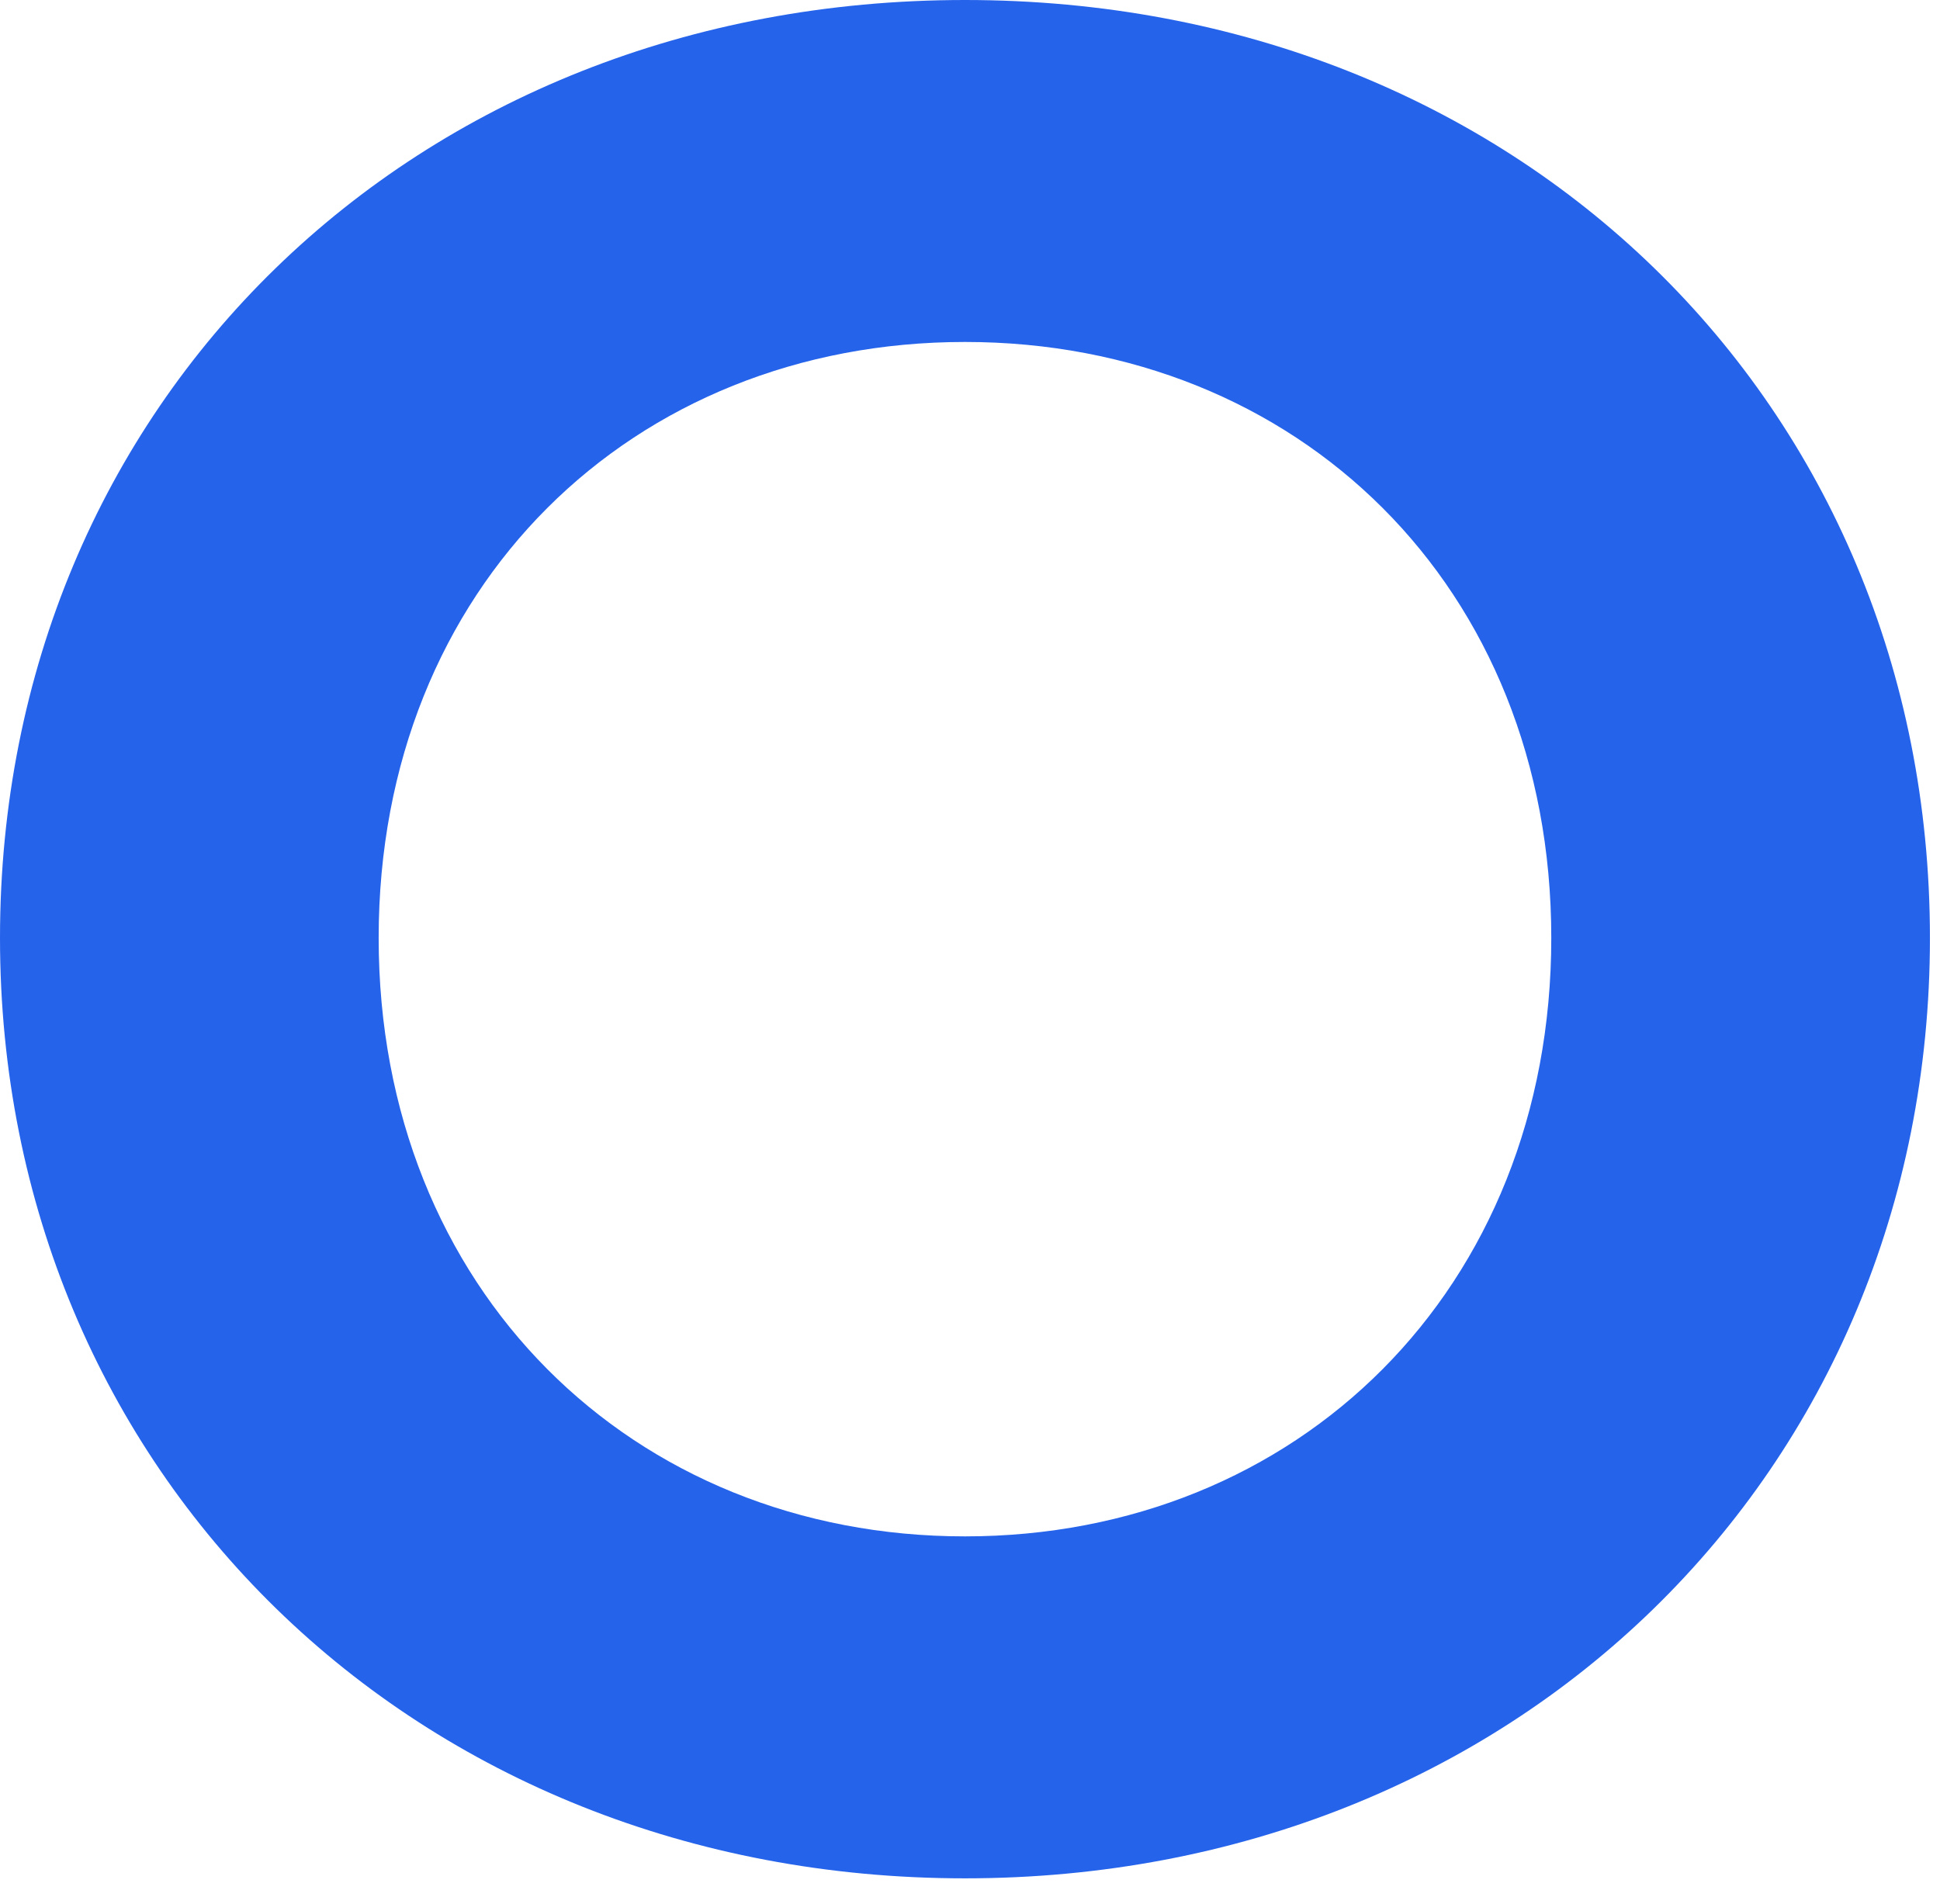
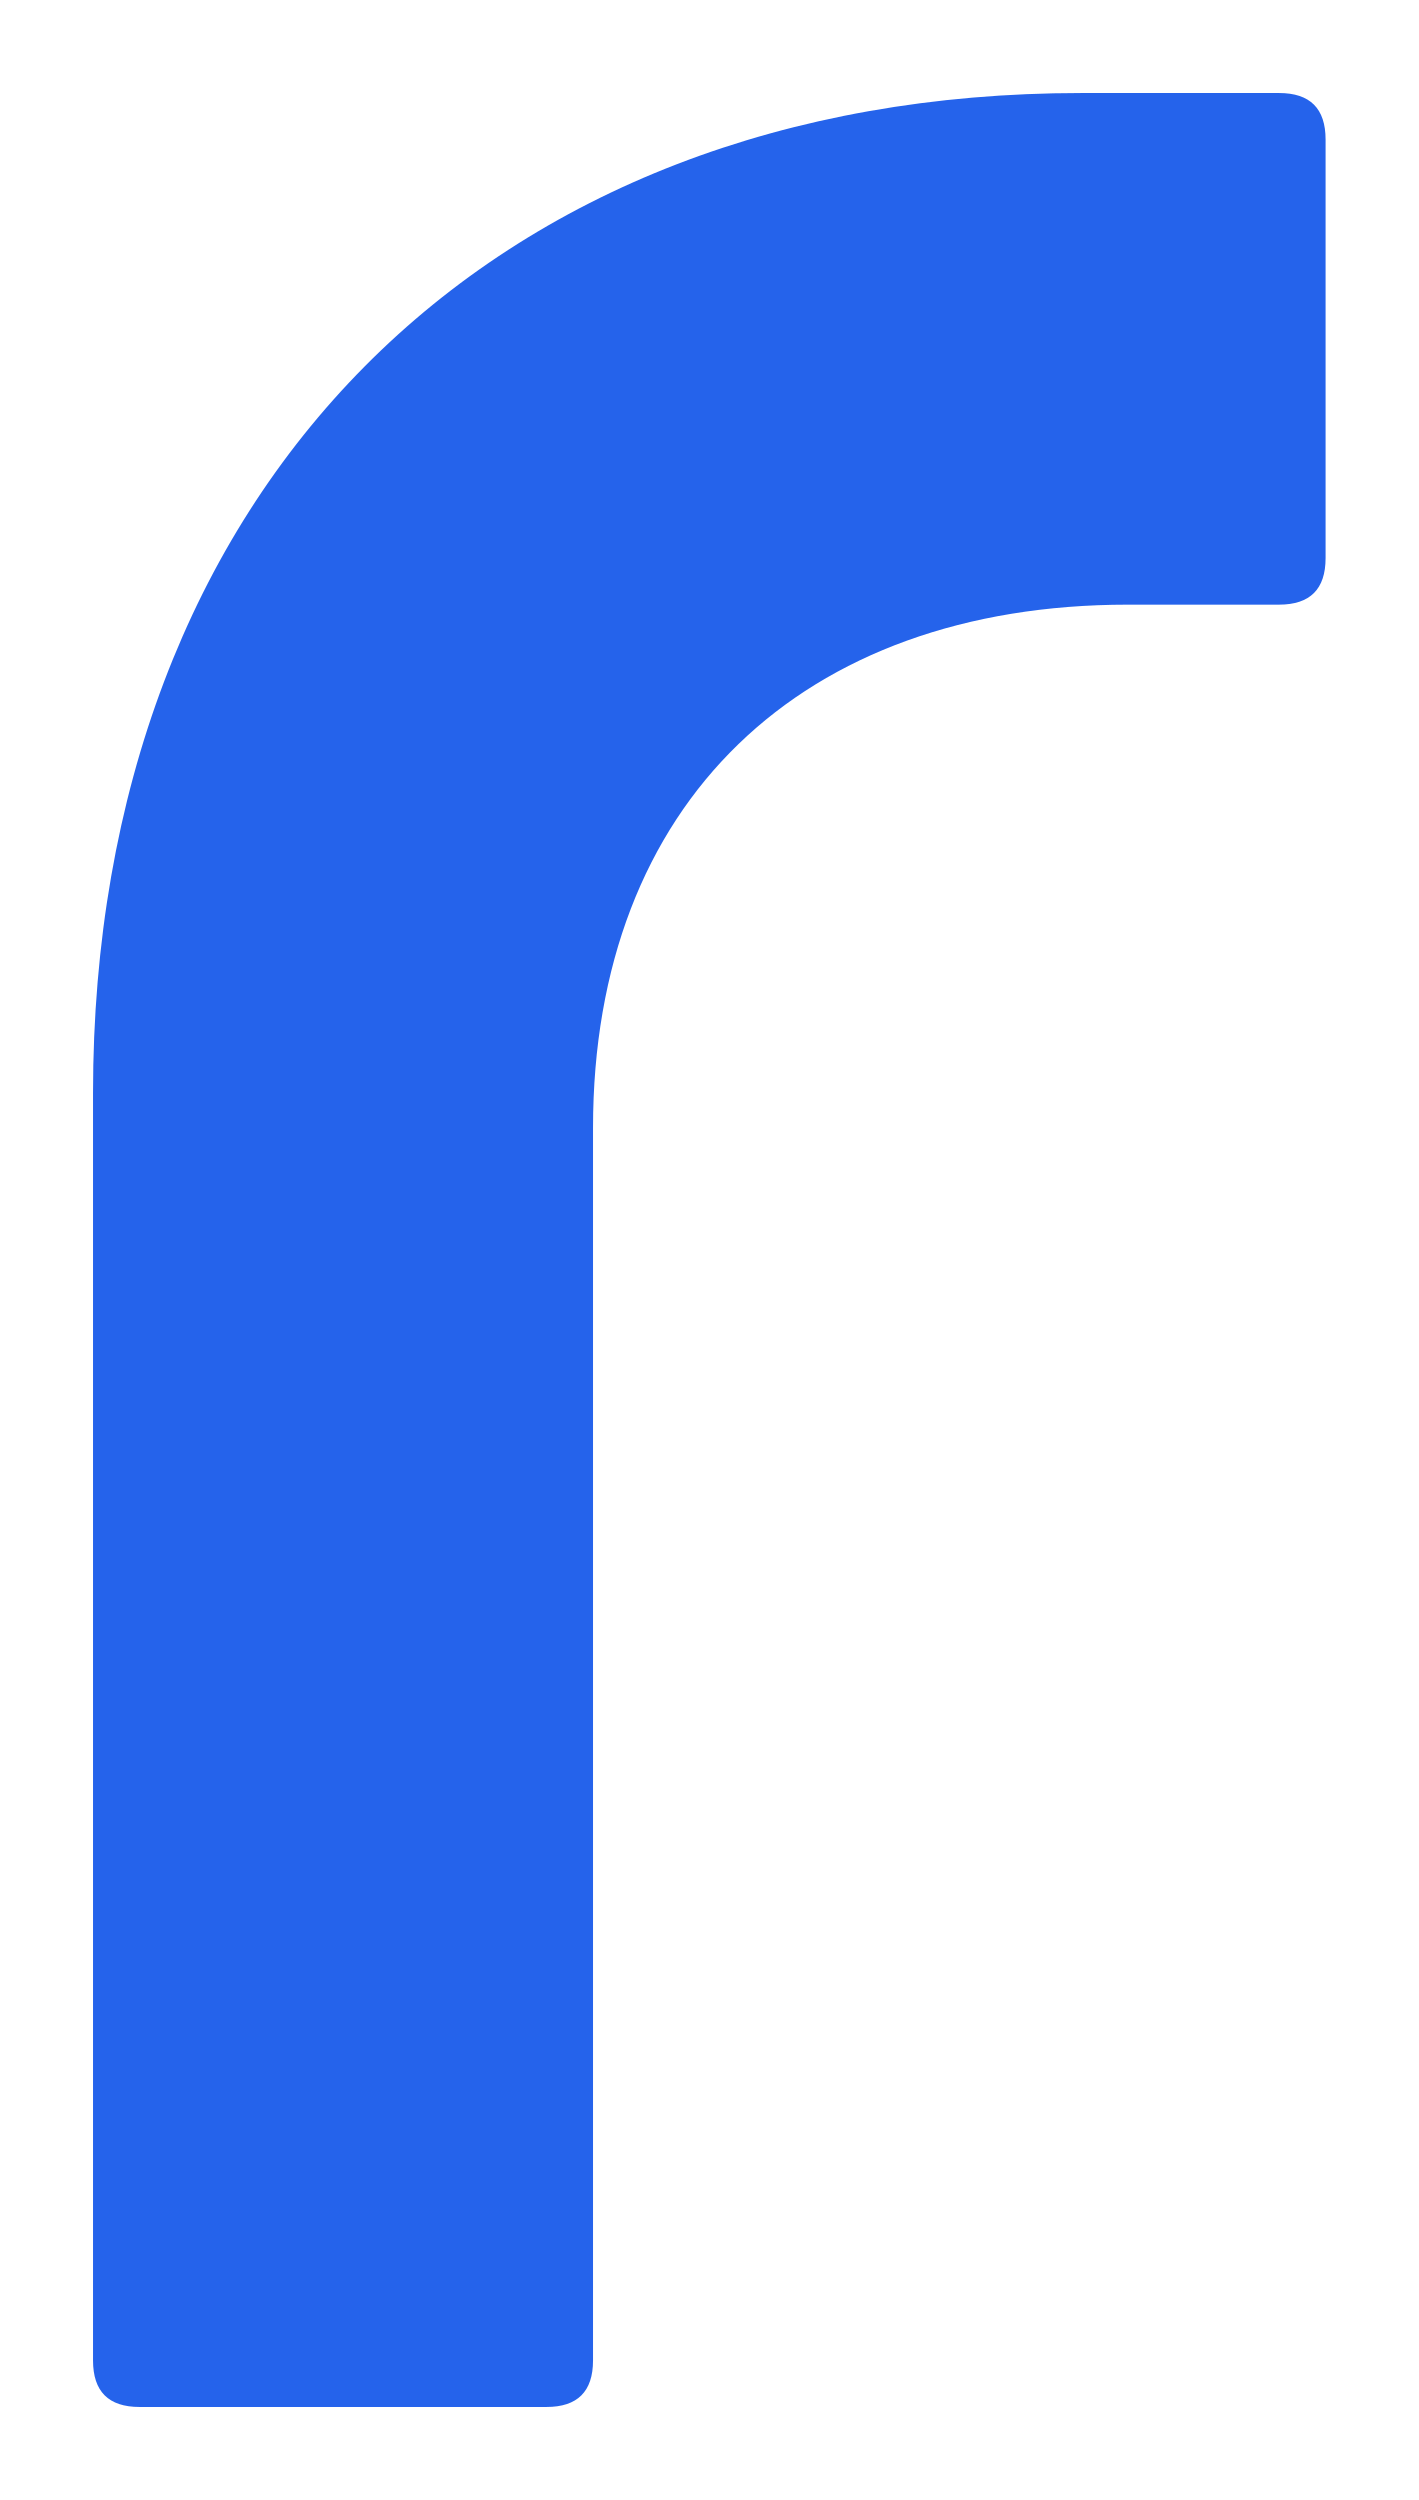
- <svg xmlns="http://www.w3.org/2000/svg" viewBox="0 0 54 53">
-   <path d="m 26.86,52.292 c 15.3,0 26.86,-11.288 26.86,-26.18 C 53.72,11.22 42.228,0 26.86,0 11.492,0 0,11.22 0,26.112 c 0,14.892 11.56,26.18 26.86,26.18 z m 0,-9.52 c -9.248,0 -16.32,-6.868 -16.32,-16.66 0,-9.792 7.072,-16.592 16.32,-16.592 9.248,0 16.32,6.8 16.32,16.592 0,9.792 -7.072,16.66 -16.32,16.66 z" fill="#2563eb" />
+ <svg xmlns="http://www.w3.org/2000/svg" viewBox="10 77 122 215">
+   <path d="M22 284 Q18 284 18 280 V171 C18 119 52 85 103 85 H120 Q124 85 124 89 V125 Q124 129 120 129 H107 C79 129 61 146 61 174 V280 Q61 284 57 284 Z" fill="#2563eb" />
</svg>
